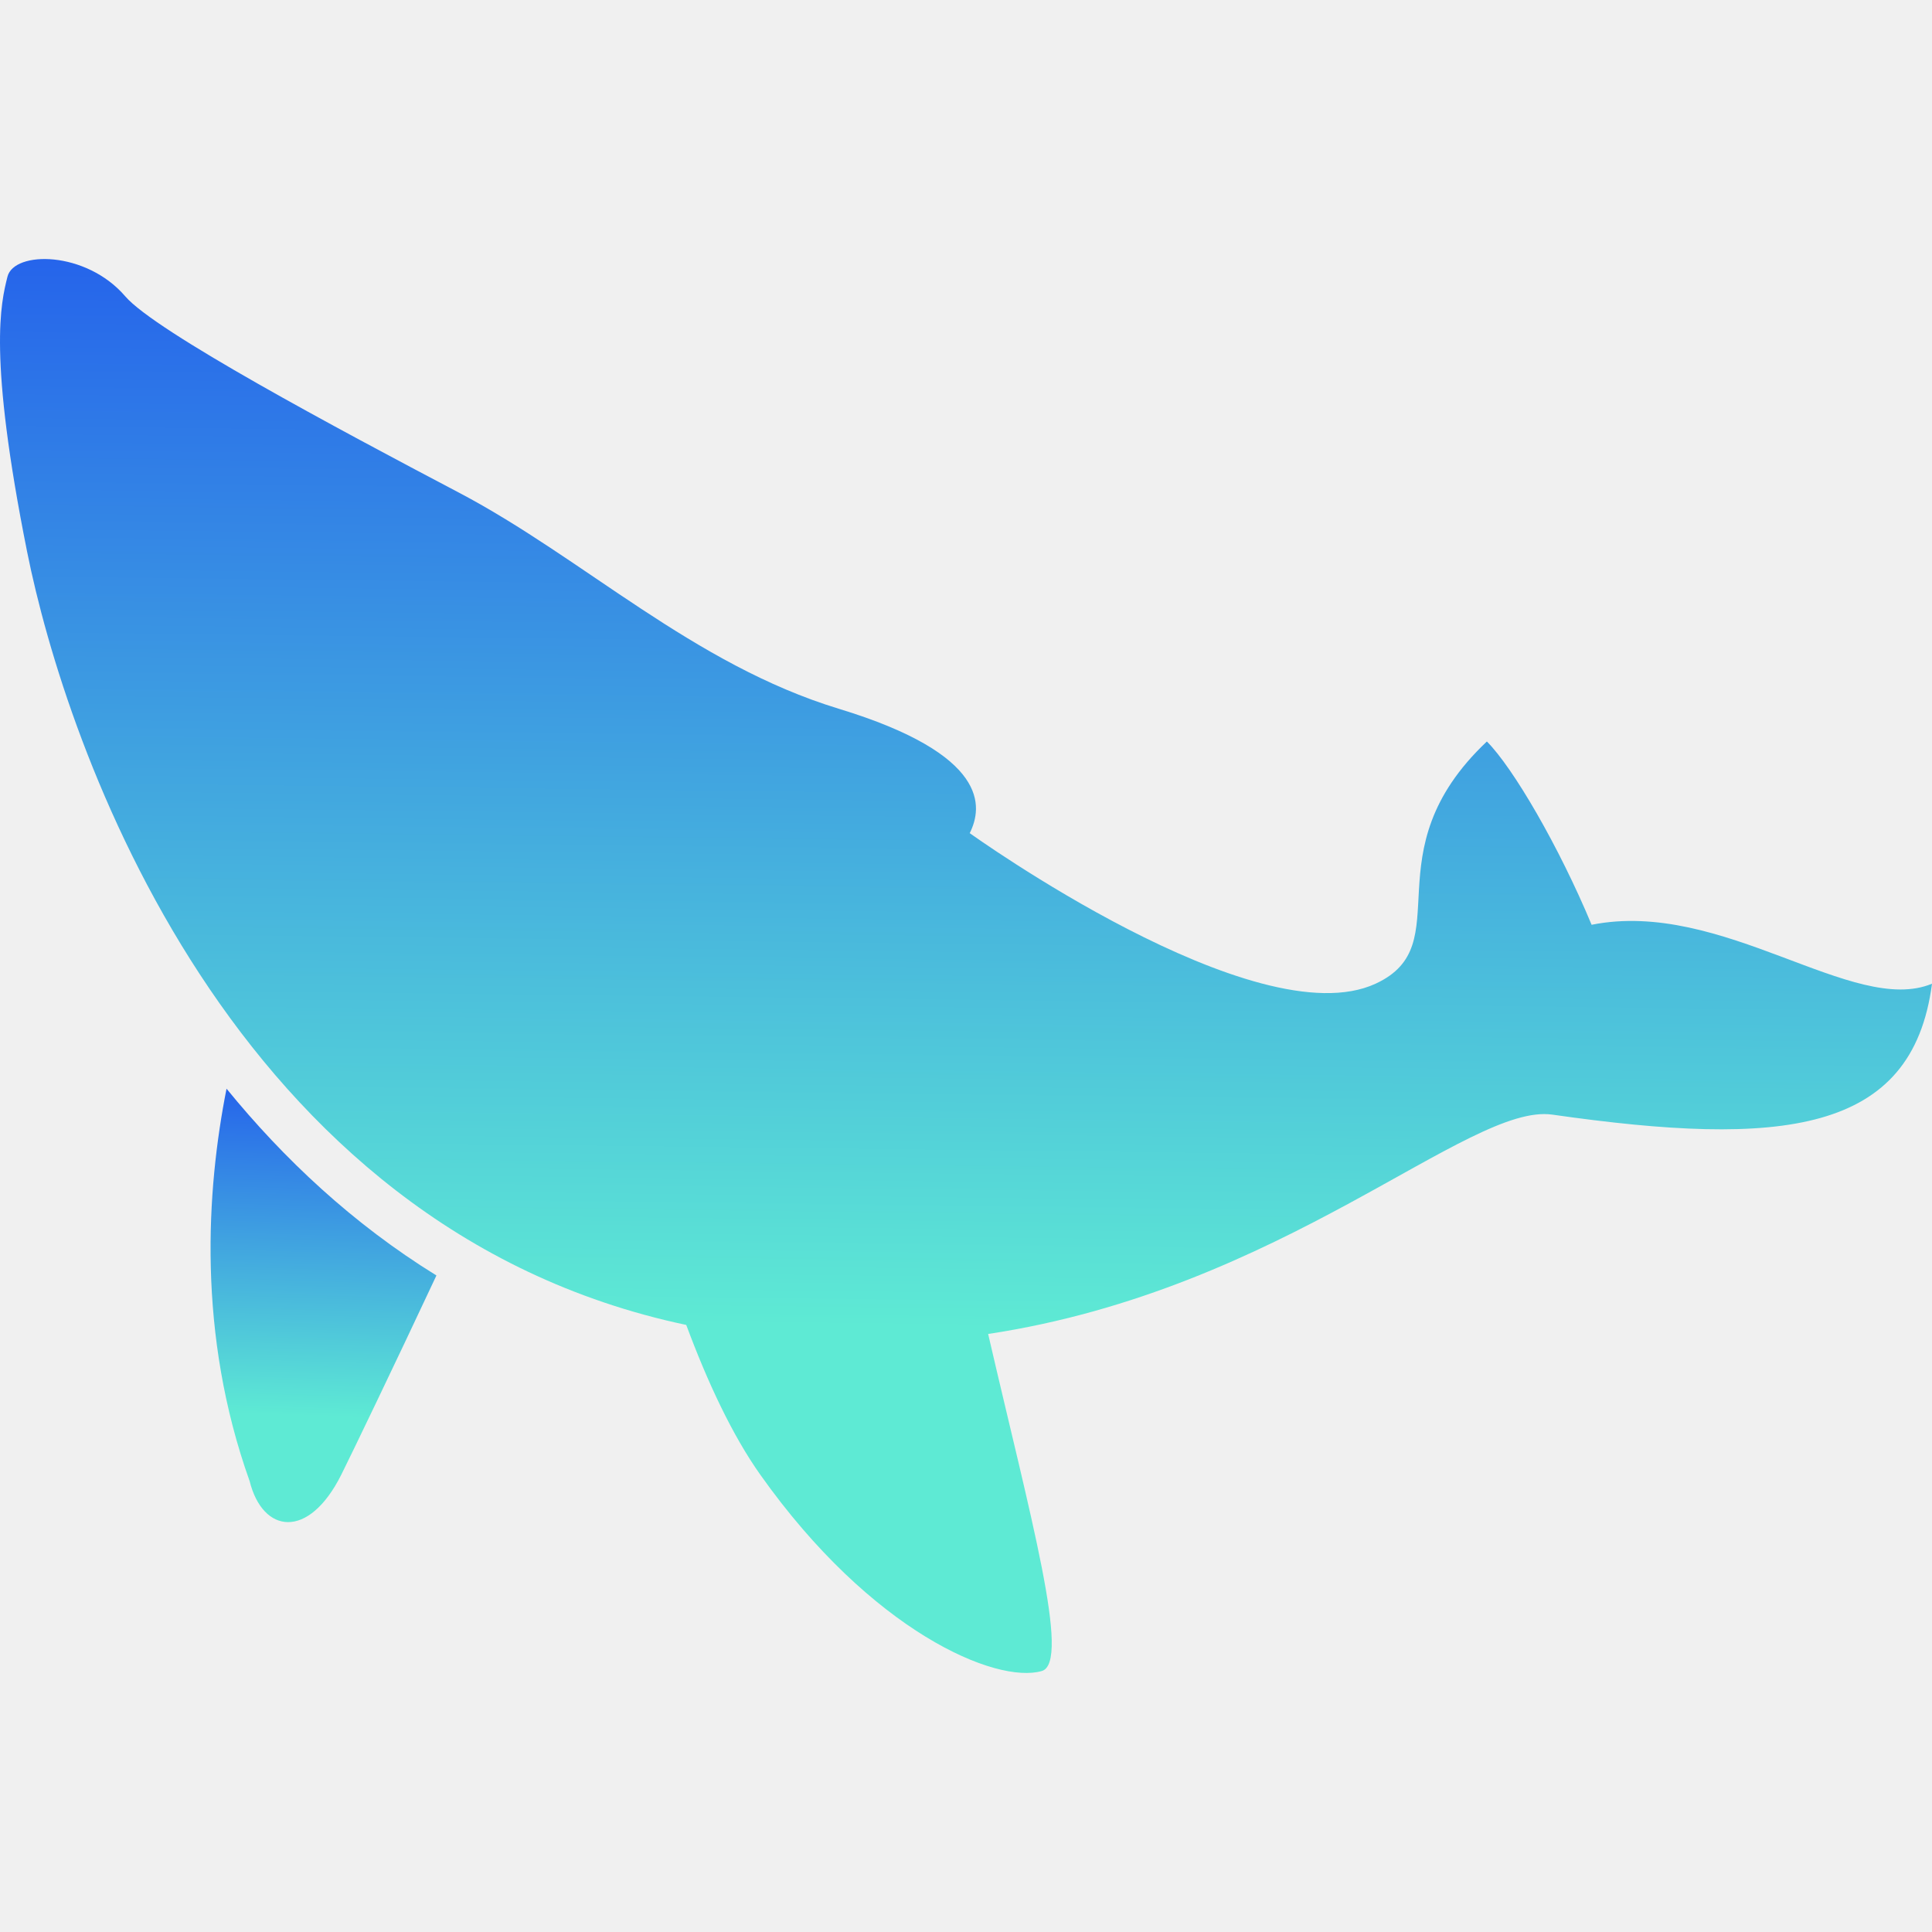
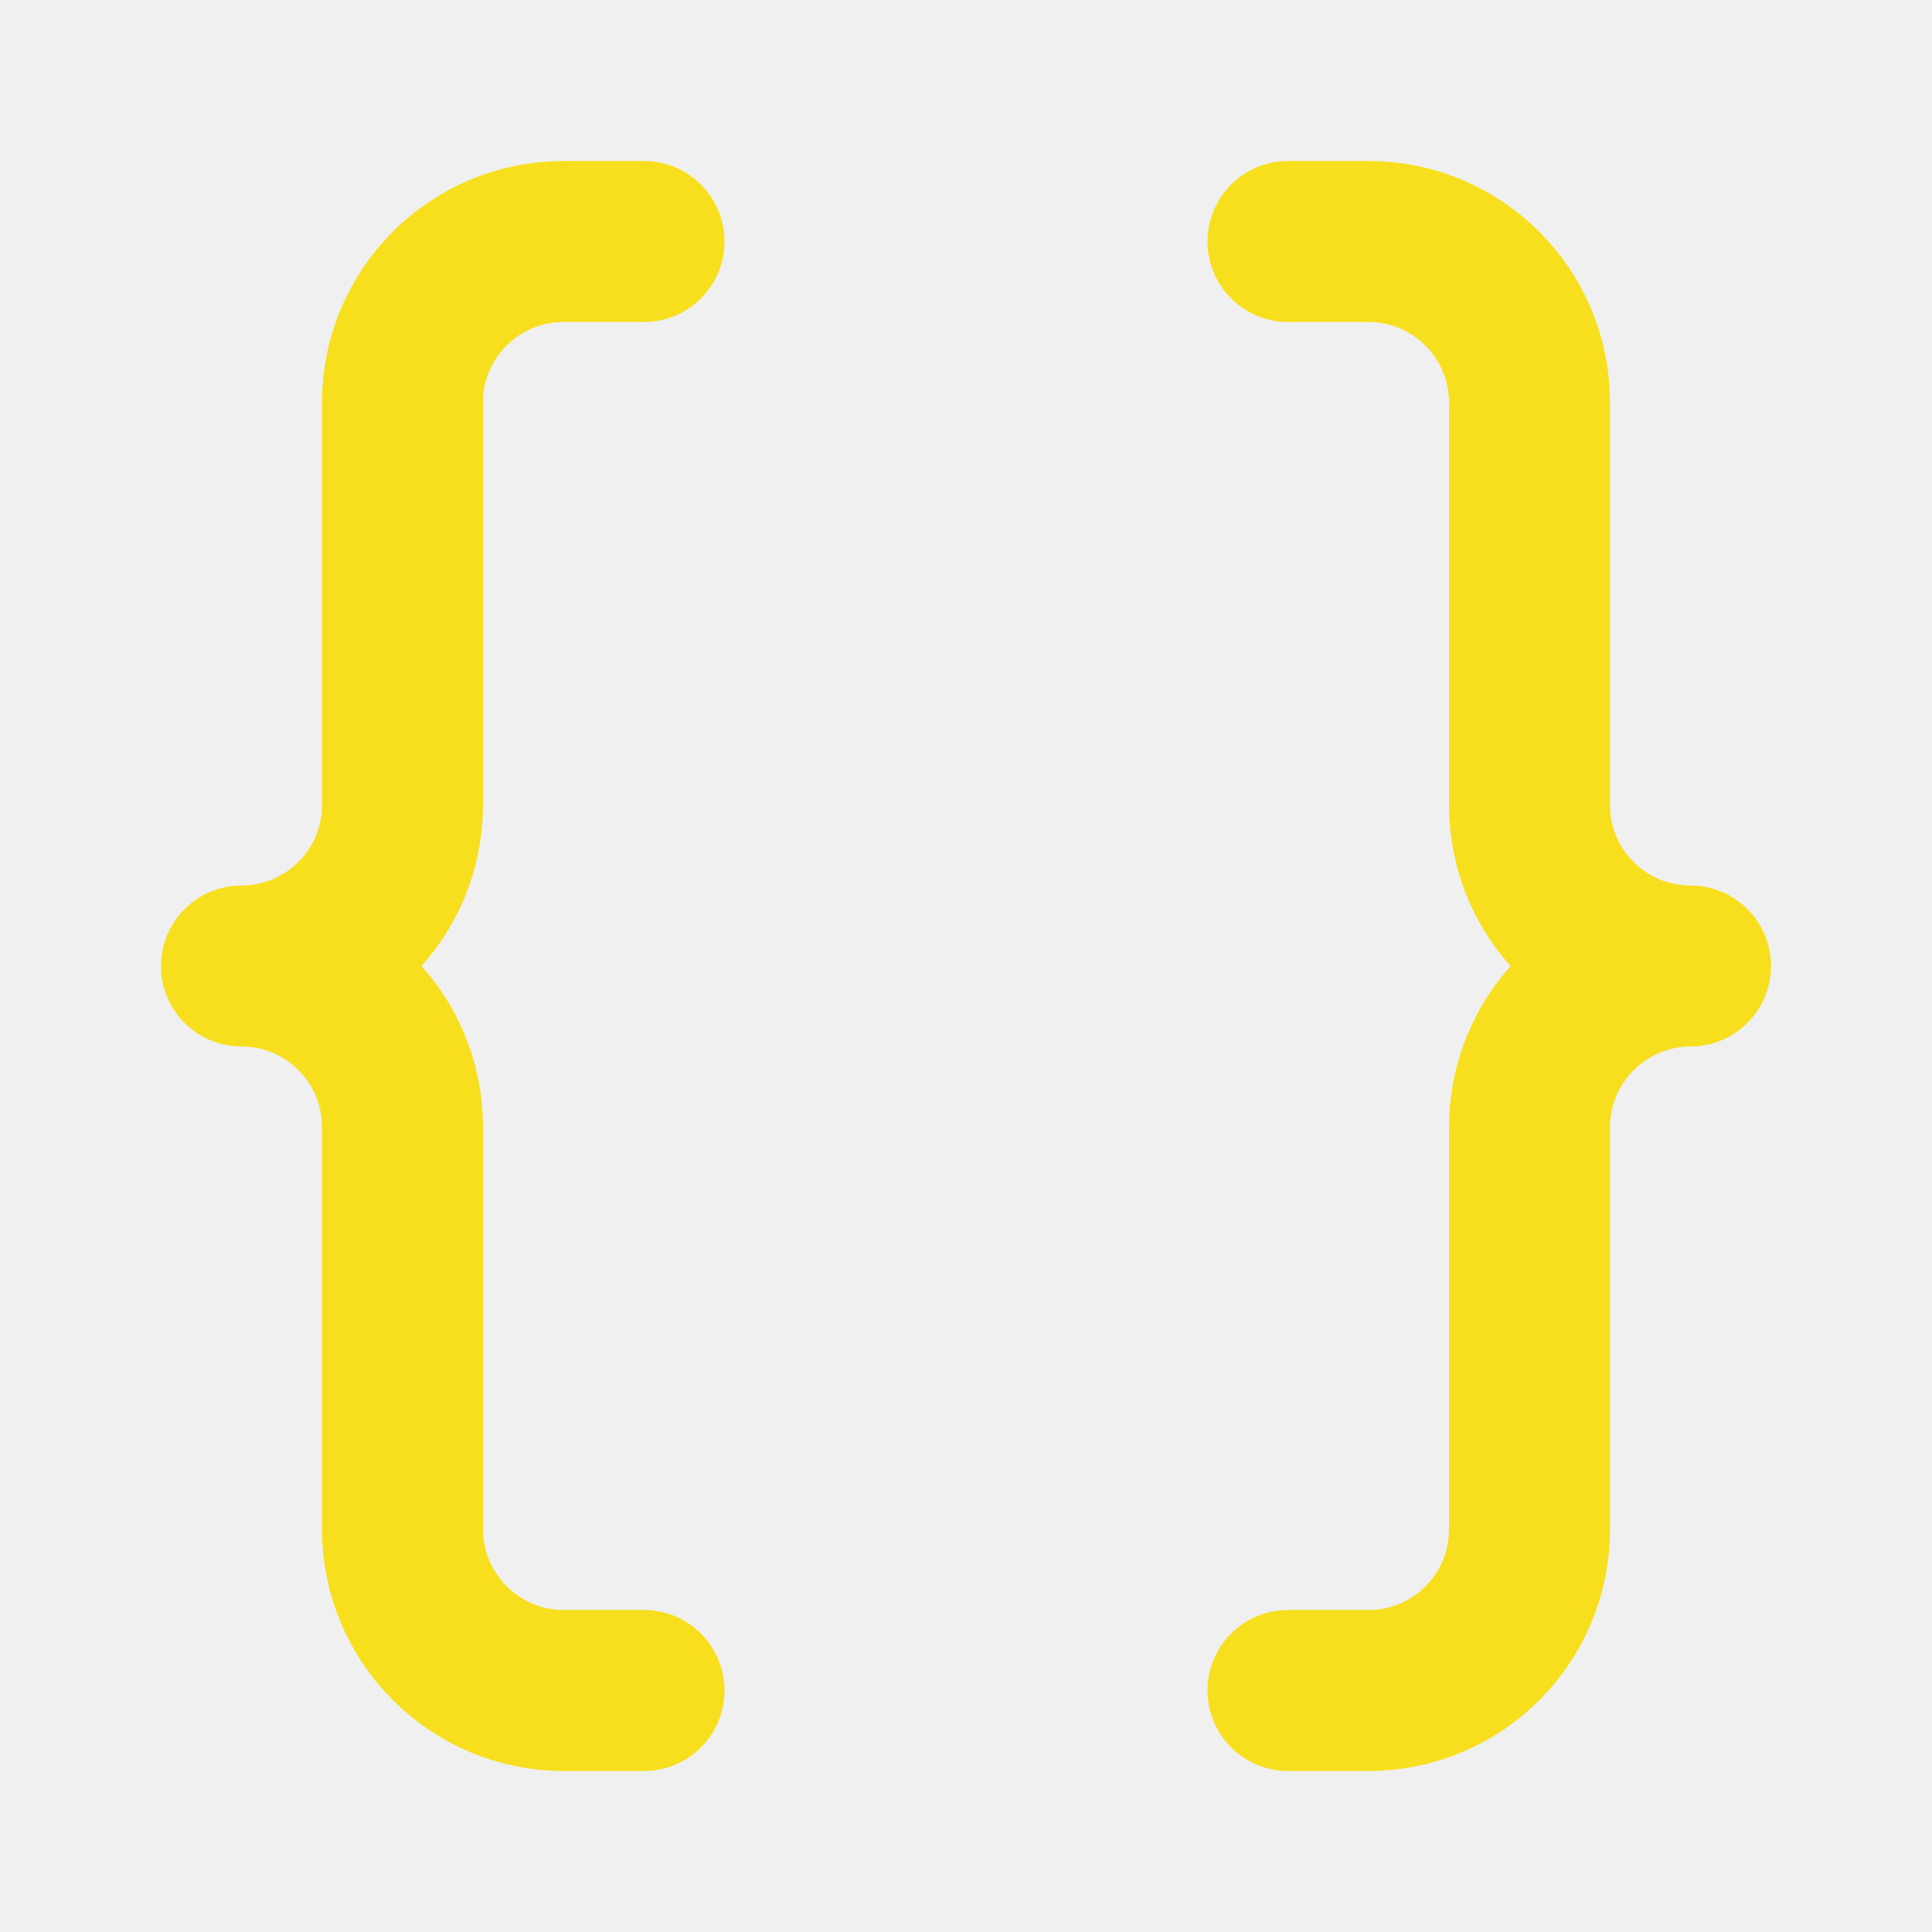
- <svg xmlns="http://www.w3.org/2000/svg" width="800" height="800" viewBox="0 0 800 800" fill="none">
-   <g clip-path="url(#clip0_1_2)">
-     <path d="M93.806 450.806C85.484 492.841 81.566 552.294 103.378 613.334C108.8 635.019 127.773 637.73 141.327 610.623C145.605 602.067 163.18 565.581 180.714 528.142C146.05 506.742 117.419 479.775 93.806 450.806Z" fill="url(#paint0_linear_1_2)" />
-     <path d="M659.05 382.934C645.497 350.408 626.523 317.881 615.681 307.037C566.891 353.117 604.839 391.066 569.602 407.33C520.07 430.189 401.545 344.986 401.545 344.986C406.966 334.144 409.677 312.459 347.333 293.484C287.022 275.123 241.62 231.141 190.119 204.034C139.675 177.491 64.35 137.266 51.878 122.719C35.614 103.744 5.797 103.744 3.087 114.586C0.377 125.428 -5.044 147.112 11.219 228.431C27.153 308.119 95.014 508.659 284.163 548.63C292.972 572.336 303.2 594.234 314.805 610.623C360.884 675.678 412.386 697.362 431.361 691.942C443.611 688.447 426.491 627.322 409.167 552.367C531.545 533.902 608.058 456.587 642.786 461.542C737.656 475.095 791.869 469.673 800 407.33C767.473 420.883 713.261 372.092 659.05 382.934Z" fill="url(#paint1_linear_1_2)" />
-   </g>
-   <defs>
-     <linearGradient id="paint0_linear_1_2" x1="133.952" y1="450.806" x2="128.33" y2="631.585" gradientUnits="userSpaceOnUse">
-       <stop stop-color="#2563EB" />
-       <stop offset="0.75" stop-color="#5EEAD4" />
-     </linearGradient>
-     <linearGradient id="paint1_linear_1_2" x1="400" y1="107.26" x2="393" y2="697.5" gradientUnits="userSpaceOnUse">
-       <stop stop-color="#2563EB" />
-       <stop offset="0.75" stop-color="#5EEAD4" />
-     </linearGradient>
-     <clipPath id="clip0_1_2">
-       <rect width="800" height="800" fill="white" />
-     </clipPath>
-   </defs>
+ <svg xmlns="http://www.w3.org/2000/svg" width="24" height="24" viewBox="0 0 24 24" fill="none" stroke="#F7DF1E" stroke-width="2" stroke-linecap="round" stroke-linejoin="round">
+   <path d="M8 3H7a2 2 0 0 0-2 2v5a2 2 0 0 1-2 2 2 2 0 0 1 2 2v5c0 1.1.9 2 2 2h1" />
+   <path d="M16 21h1a2 2 0 0 0 2-2v-5c0-1.1.9-2 2-2a2 2 0 0 1-2-2V5a2 2 0 0 0-2-2h-1" />
</svg>
